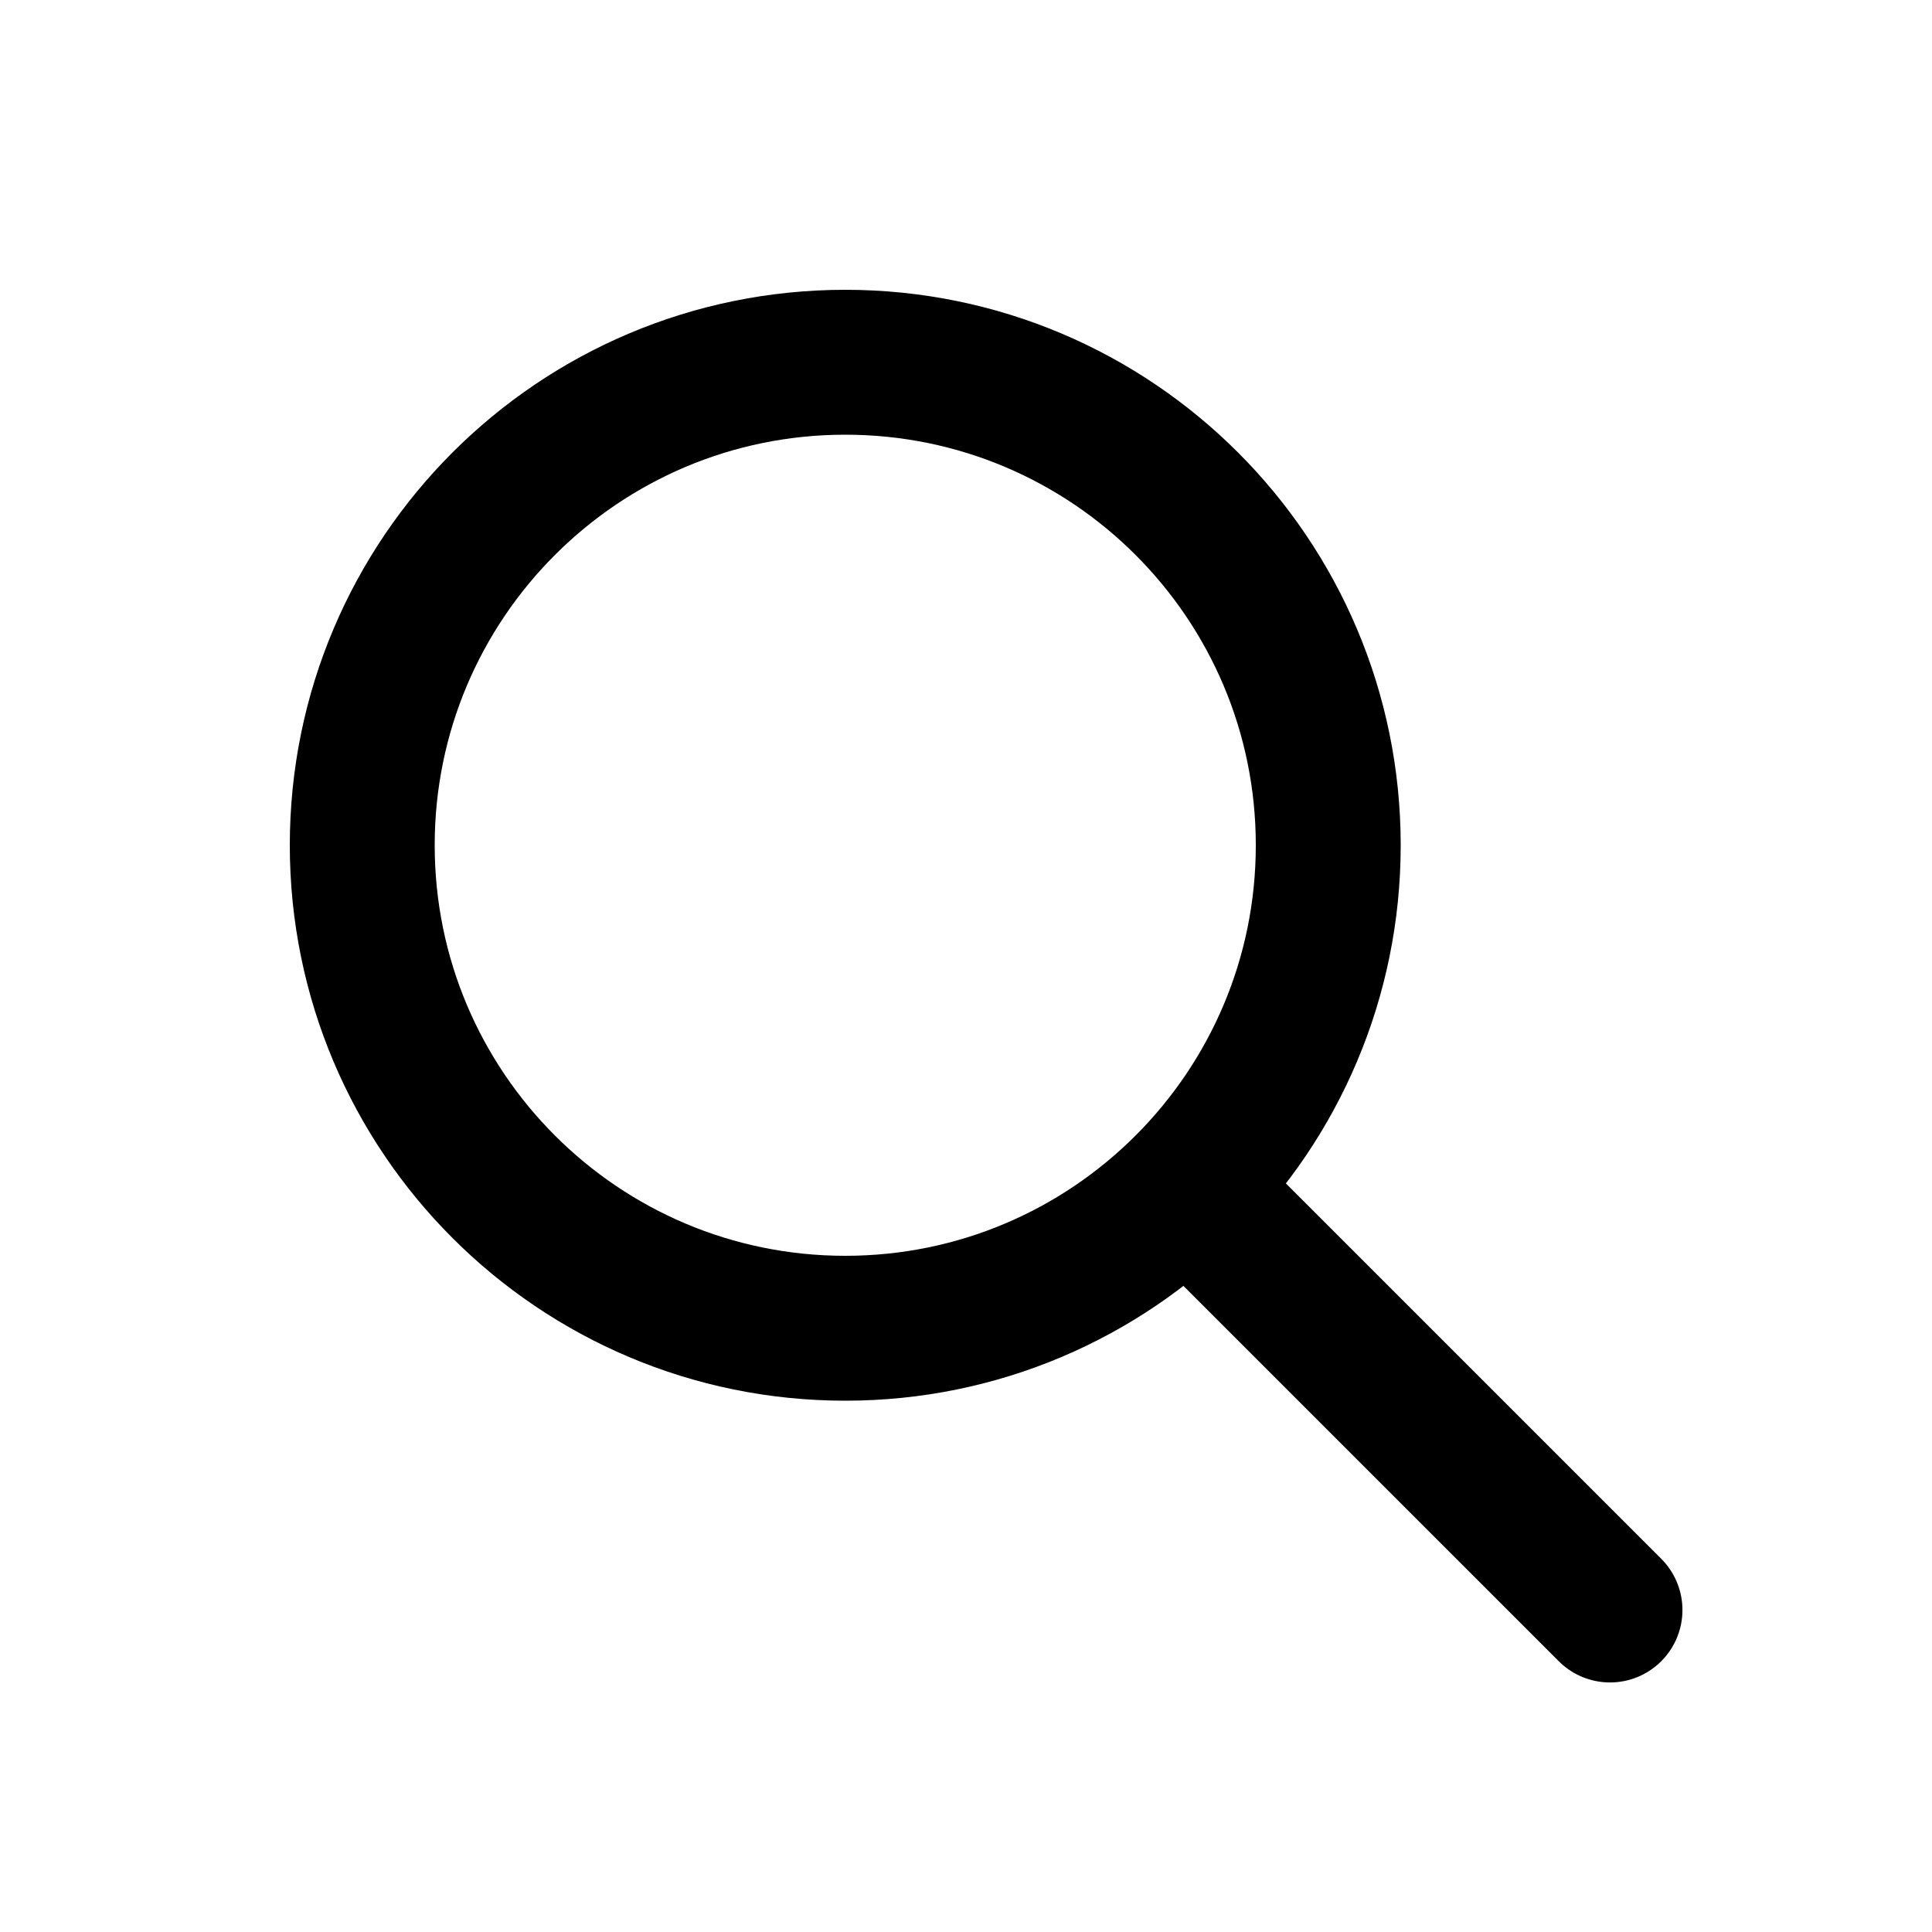
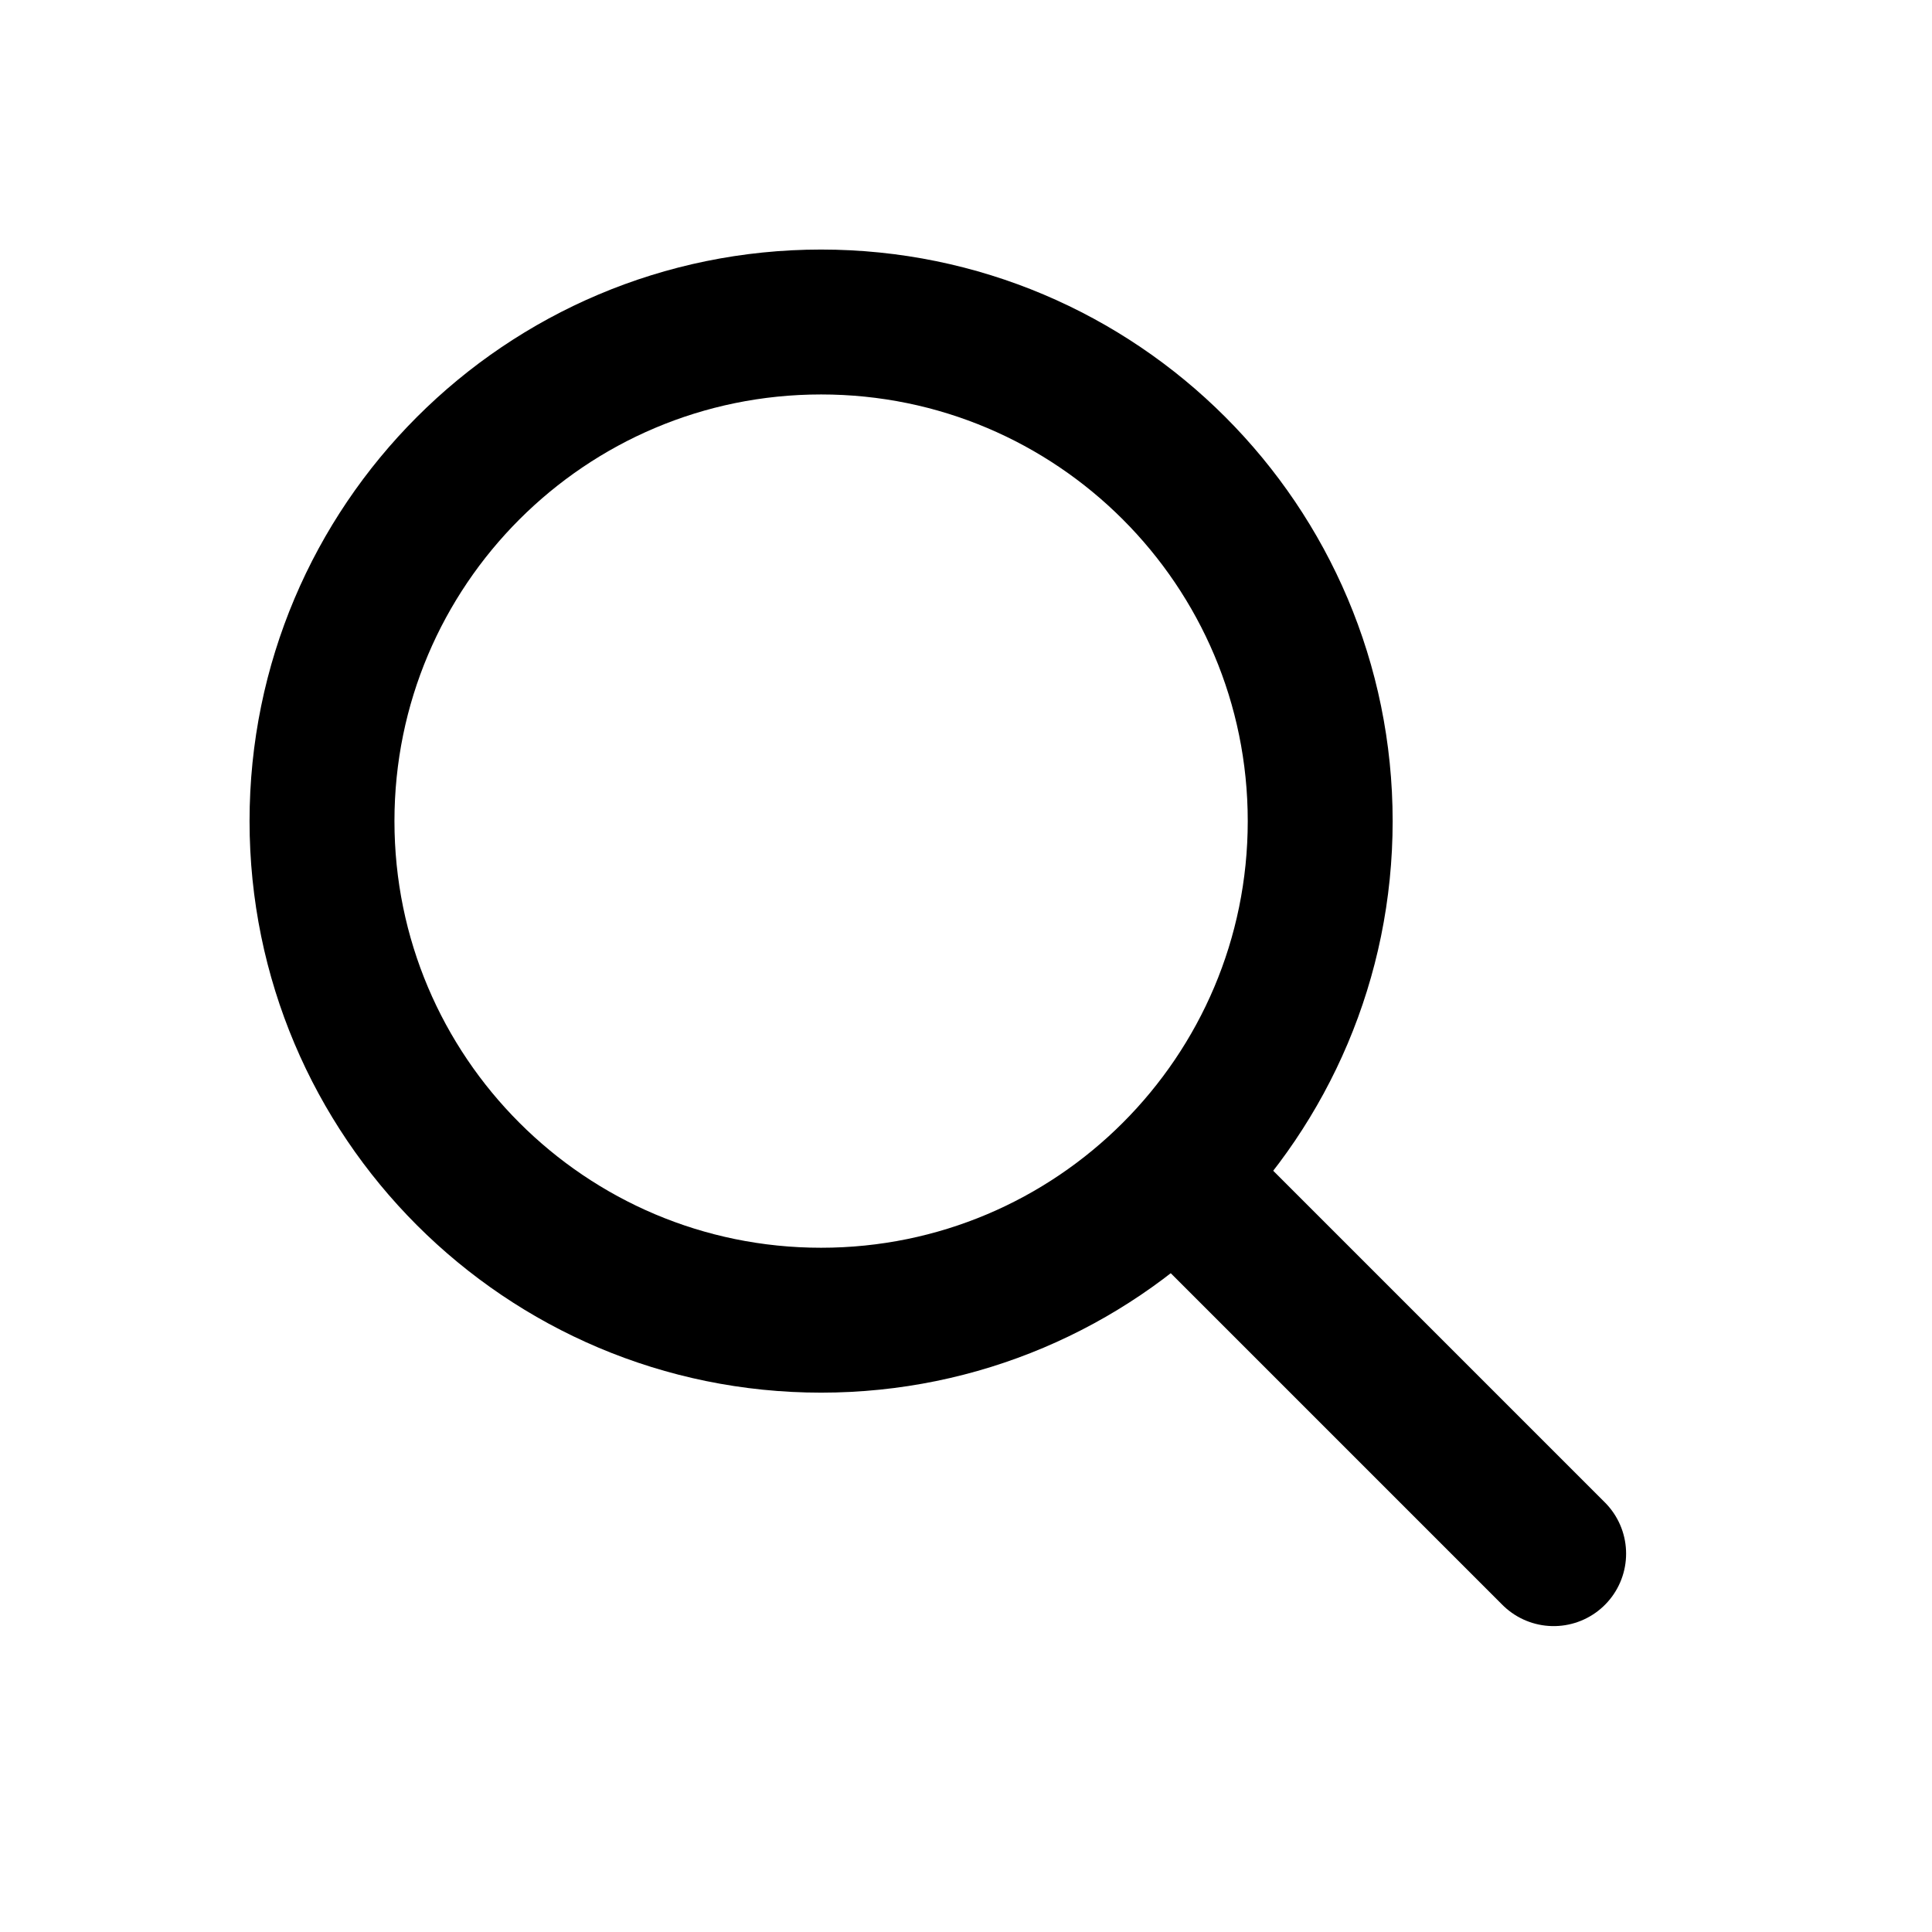
<svg xmlns="http://www.w3.org/2000/svg" viewBox="0 0 24 24">
  <g fill="none" stroke="#000" stroke-width="1.8" stroke-linecap="round" stroke-linejoin="round">
-     <circle cx="10.5" cy="10.5" r="6" />
-     <path d="M15 15l5 5" />
+     <circle cx="10.2" cy="10.2" r="6.2" />
+     <path d="M14.8 14.8 19.3 19.3" />
  </g>
</svg>
